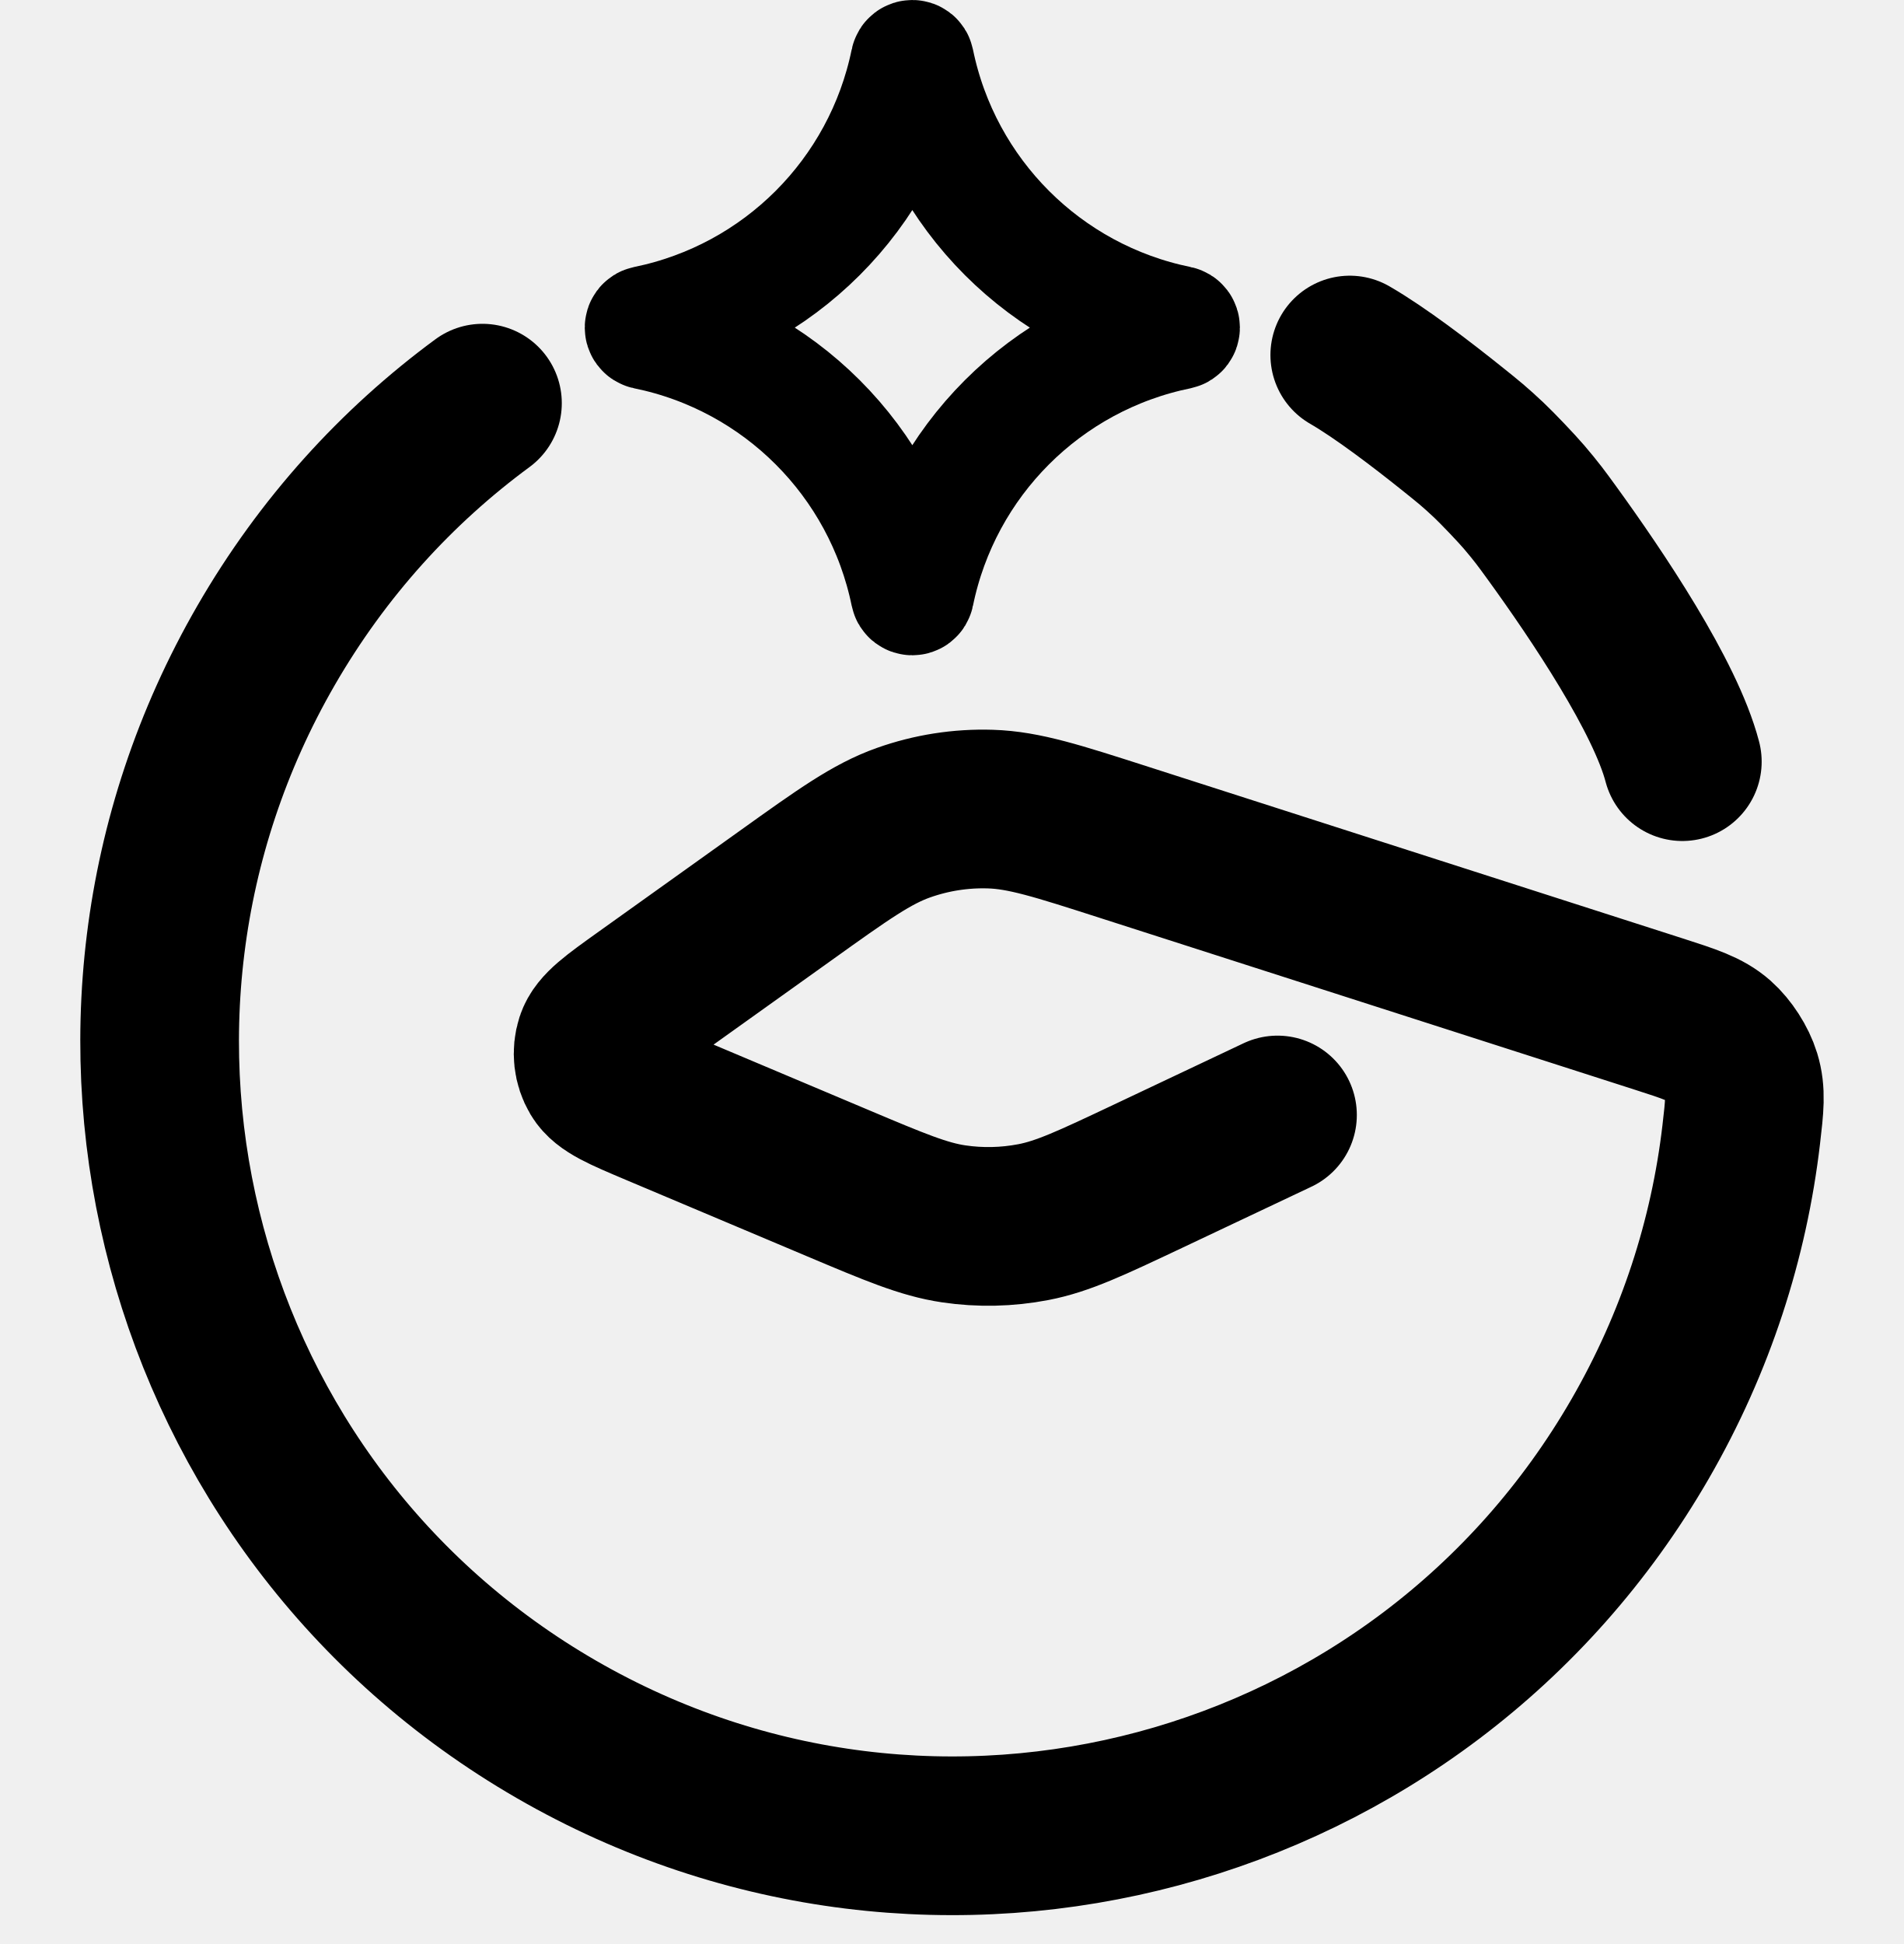
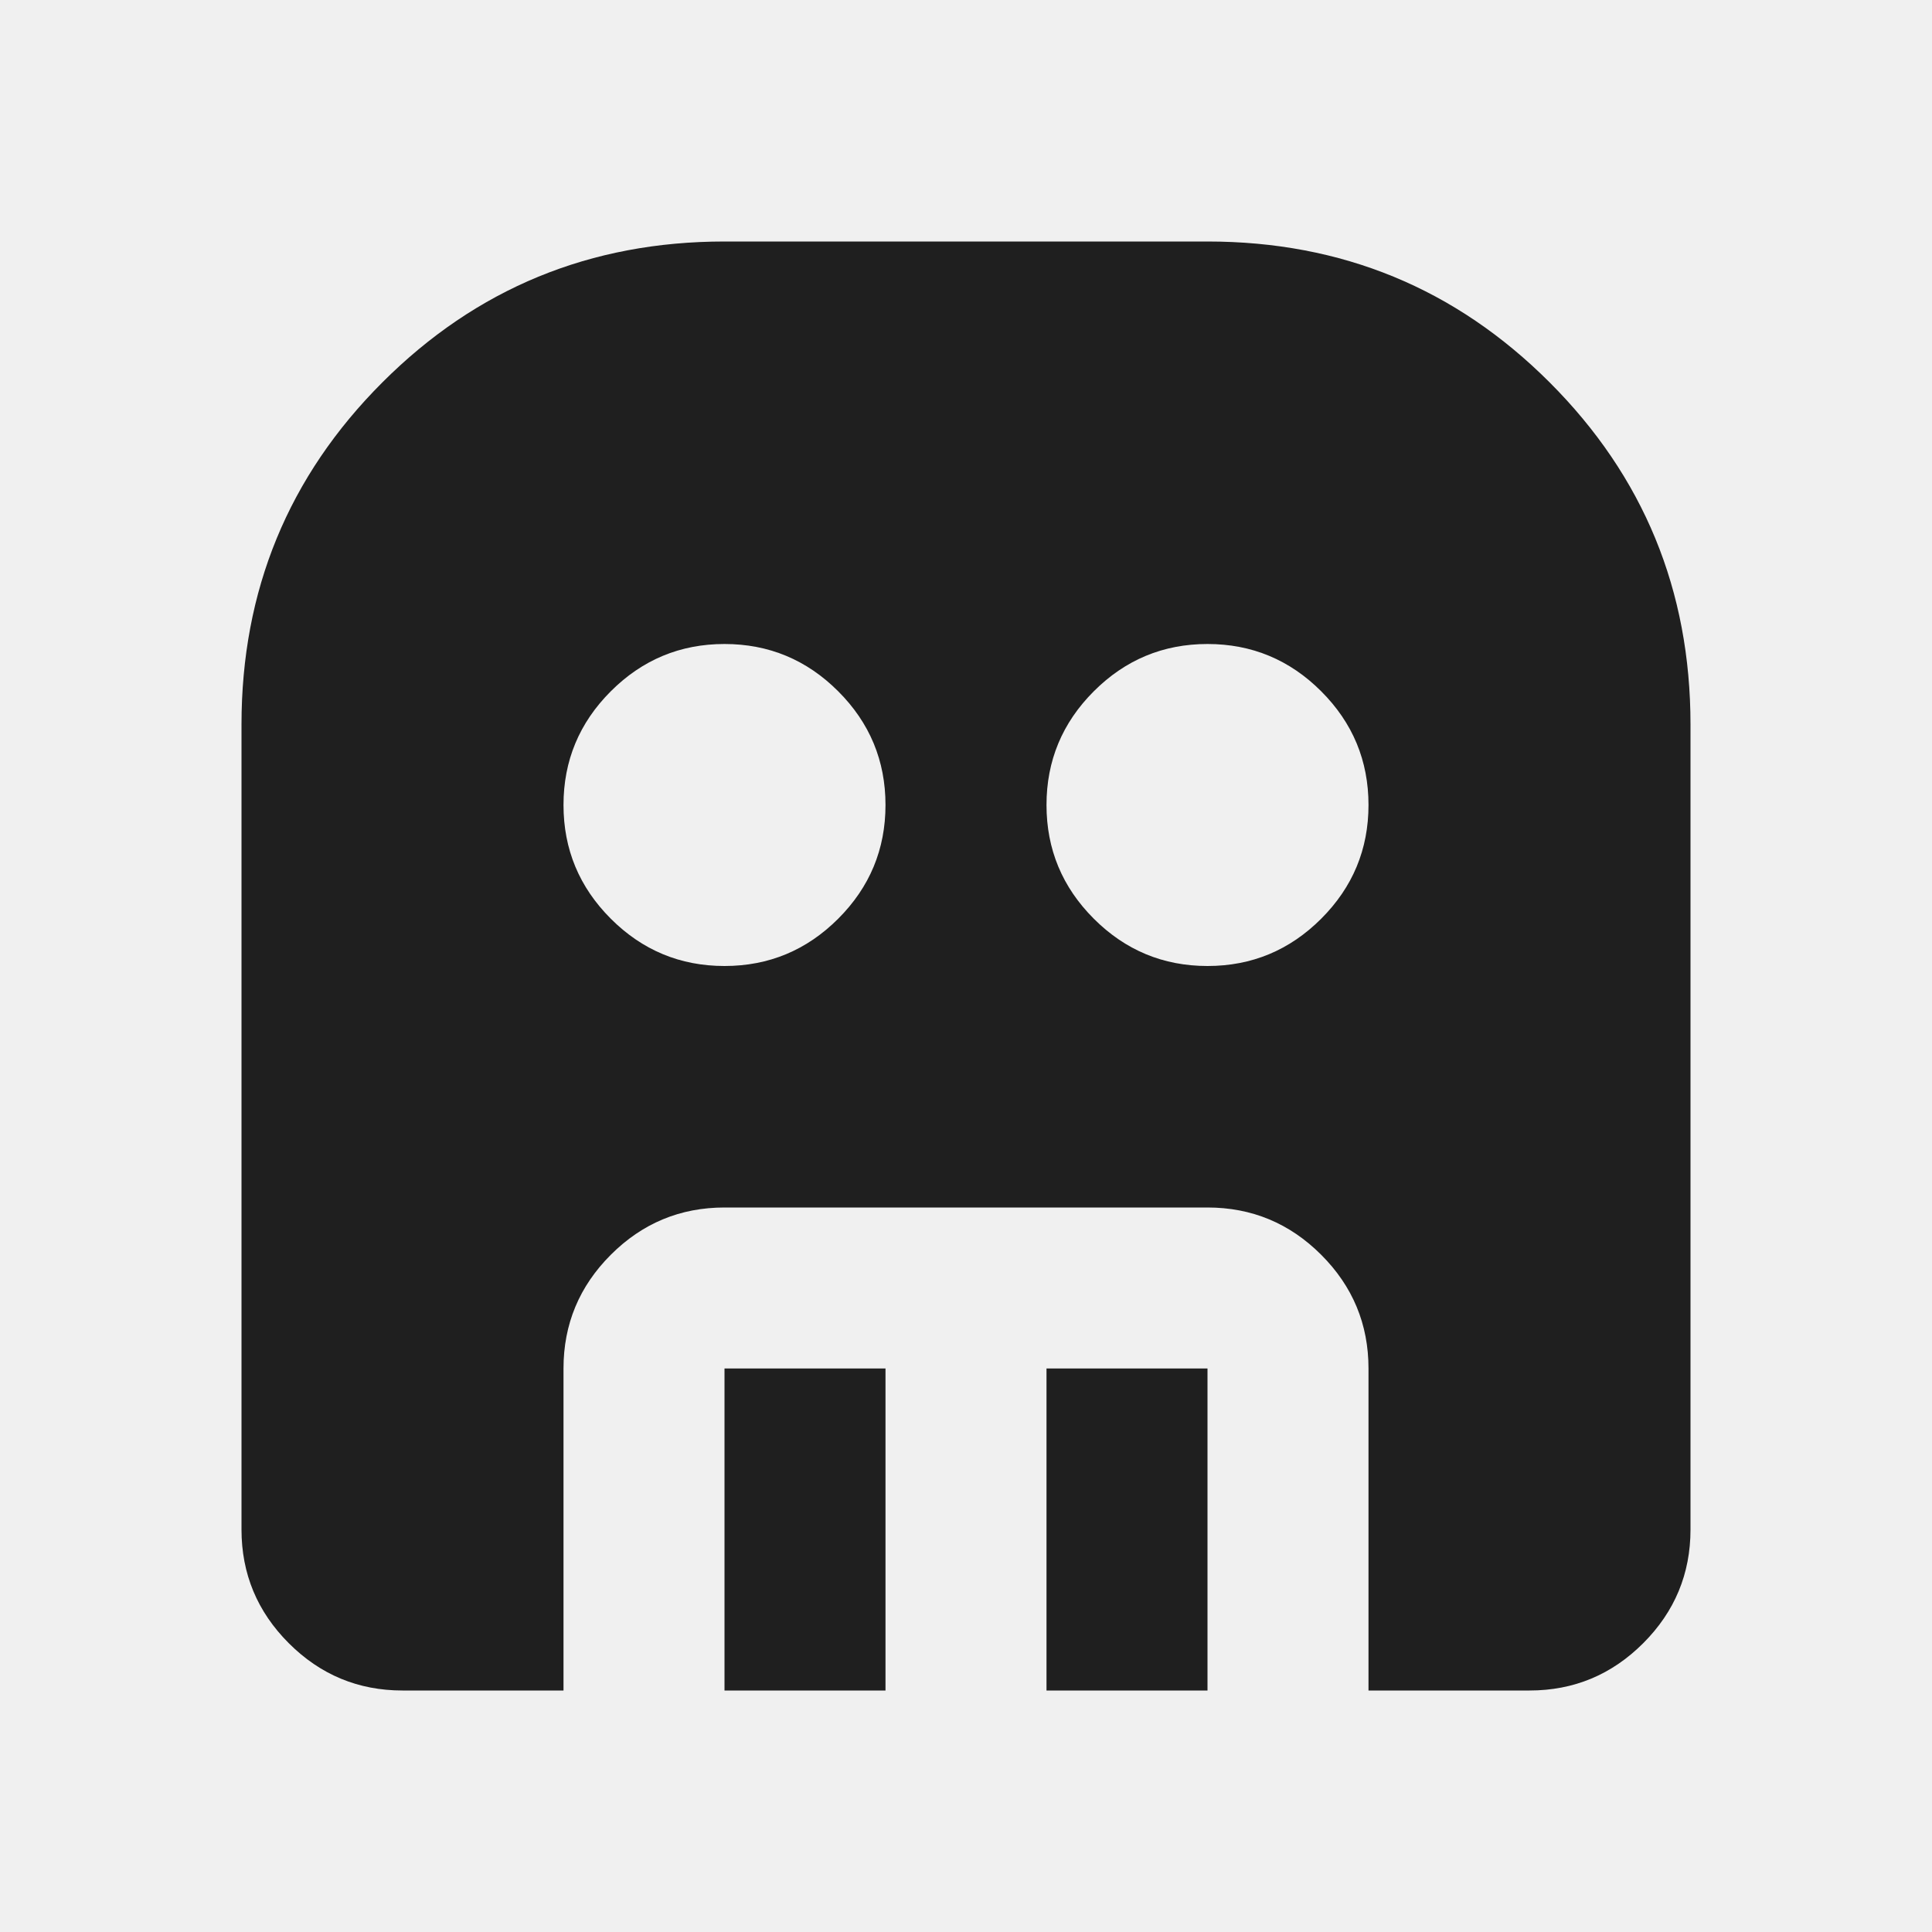
- <svg xmlns="http://www.w3.org/2000/svg" width="48" height="49" viewBox="0 0 48 49" fill="none">
+ <svg xmlns="http://www.w3.org/2000/svg" viewBox="0 -960 960 960" width="48" height="48">
  <style>
-   path { stroke: black; }
-   @media (prefers-color-scheme: dark) {
-     path { stroke: white; }
-   }
- </style>
-   <path d="M34.028 8.949C34.795 9.392 35.832 10.182 36.66 10.847C37.012 11.129 37.188 11.271 37.538 11.601C37.755 11.806 38.228 12.302 38.422 12.529C38.734 12.895 38.864 13.073 39.123 13.43C40.272 15.015 41.983 17.559 42.412 19.198M32.206 28.104L28.939 29.649C27.51 30.324 26.796 30.662 26.049 30.805C25.387 30.932 24.708 30.947 24.041 30.848C23.288 30.736 22.56 30.429 21.104 29.815L16.552 27.895C15.691 27.531 15.26 27.35 15.092 27.066C14.946 26.819 14.913 26.521 15.001 26.248C15.103 25.934 15.483 25.663 16.244 25.119L19.822 22.562C21.26 21.533 21.98 21.019 22.775 20.737C23.479 20.487 24.224 20.37 24.971 20.394C25.814 20.42 26.656 20.691 28.34 21.232L41.811 25.558C42.601 25.812 42.996 25.939 43.31 26.216C43.563 26.44 43.8 26.808 43.899 27.131C44.021 27.531 43.98 27.886 43.897 28.597C43.59 31.224 42.755 33.833 41.348 36.269C35.825 45.835 23.593 49.113 14.027 43.59C4.462 38.067 1.184 25.835 6.707 16.269C8.132 13.8 10.005 11.75 12.163 10.162" stroke-width="4" stroke-linecap="round" />
-   <path d="M22.941 1.548C22.954 1.484 23.046 1.484 23.059 1.548C23.744 4.897 26.361 7.515 29.71 8.199C29.774 8.212 29.774 8.304 29.71 8.318C26.361 9.002 23.744 11.619 23.059 14.968C23.046 15.033 22.954 15.033 22.941 14.968C22.256 11.619 19.639 9.002 16.29 8.318C16.226 8.304 16.226 8.212 16.29 8.199C19.639 7.515 22.256 4.897 22.941 1.548Z" stroke-width="3" />
+     path { fill: #1f1f1f; }
+     @media (prefers-color-scheme: dark) {
+       path { fill: #ffffff; }
+     }
+   </style>
+   <path d="M416.5-503.5Q440-527 440-560t-23.5-56.5Q393-640 360-640t-56.5 23.5Q280-593 280-560t23.5 56.5Q327-480 360-480t56.5-23.5Zm240 0Q680-527 680-560t-23.5-56.5Q633-640 600-640t-56.5 23.5Q520-593 520-560t23.5 56.5Q567-480 600-480t56.5-23.5ZM360-120v-160h80v160h-80Zm160 0v-160h80v160h-80Zm-320 0q-33 0-56.5-23.5T120-200v-400q0-100 70-170t170-70h240q100 0 170 70t70 170v400q0 33-23.5 56.5T760-120h-80v-160q0-33-23.5-56.5T600-360H360q-33 0-56.5 23.5T280-280v160h-80Z" />
</svg>
